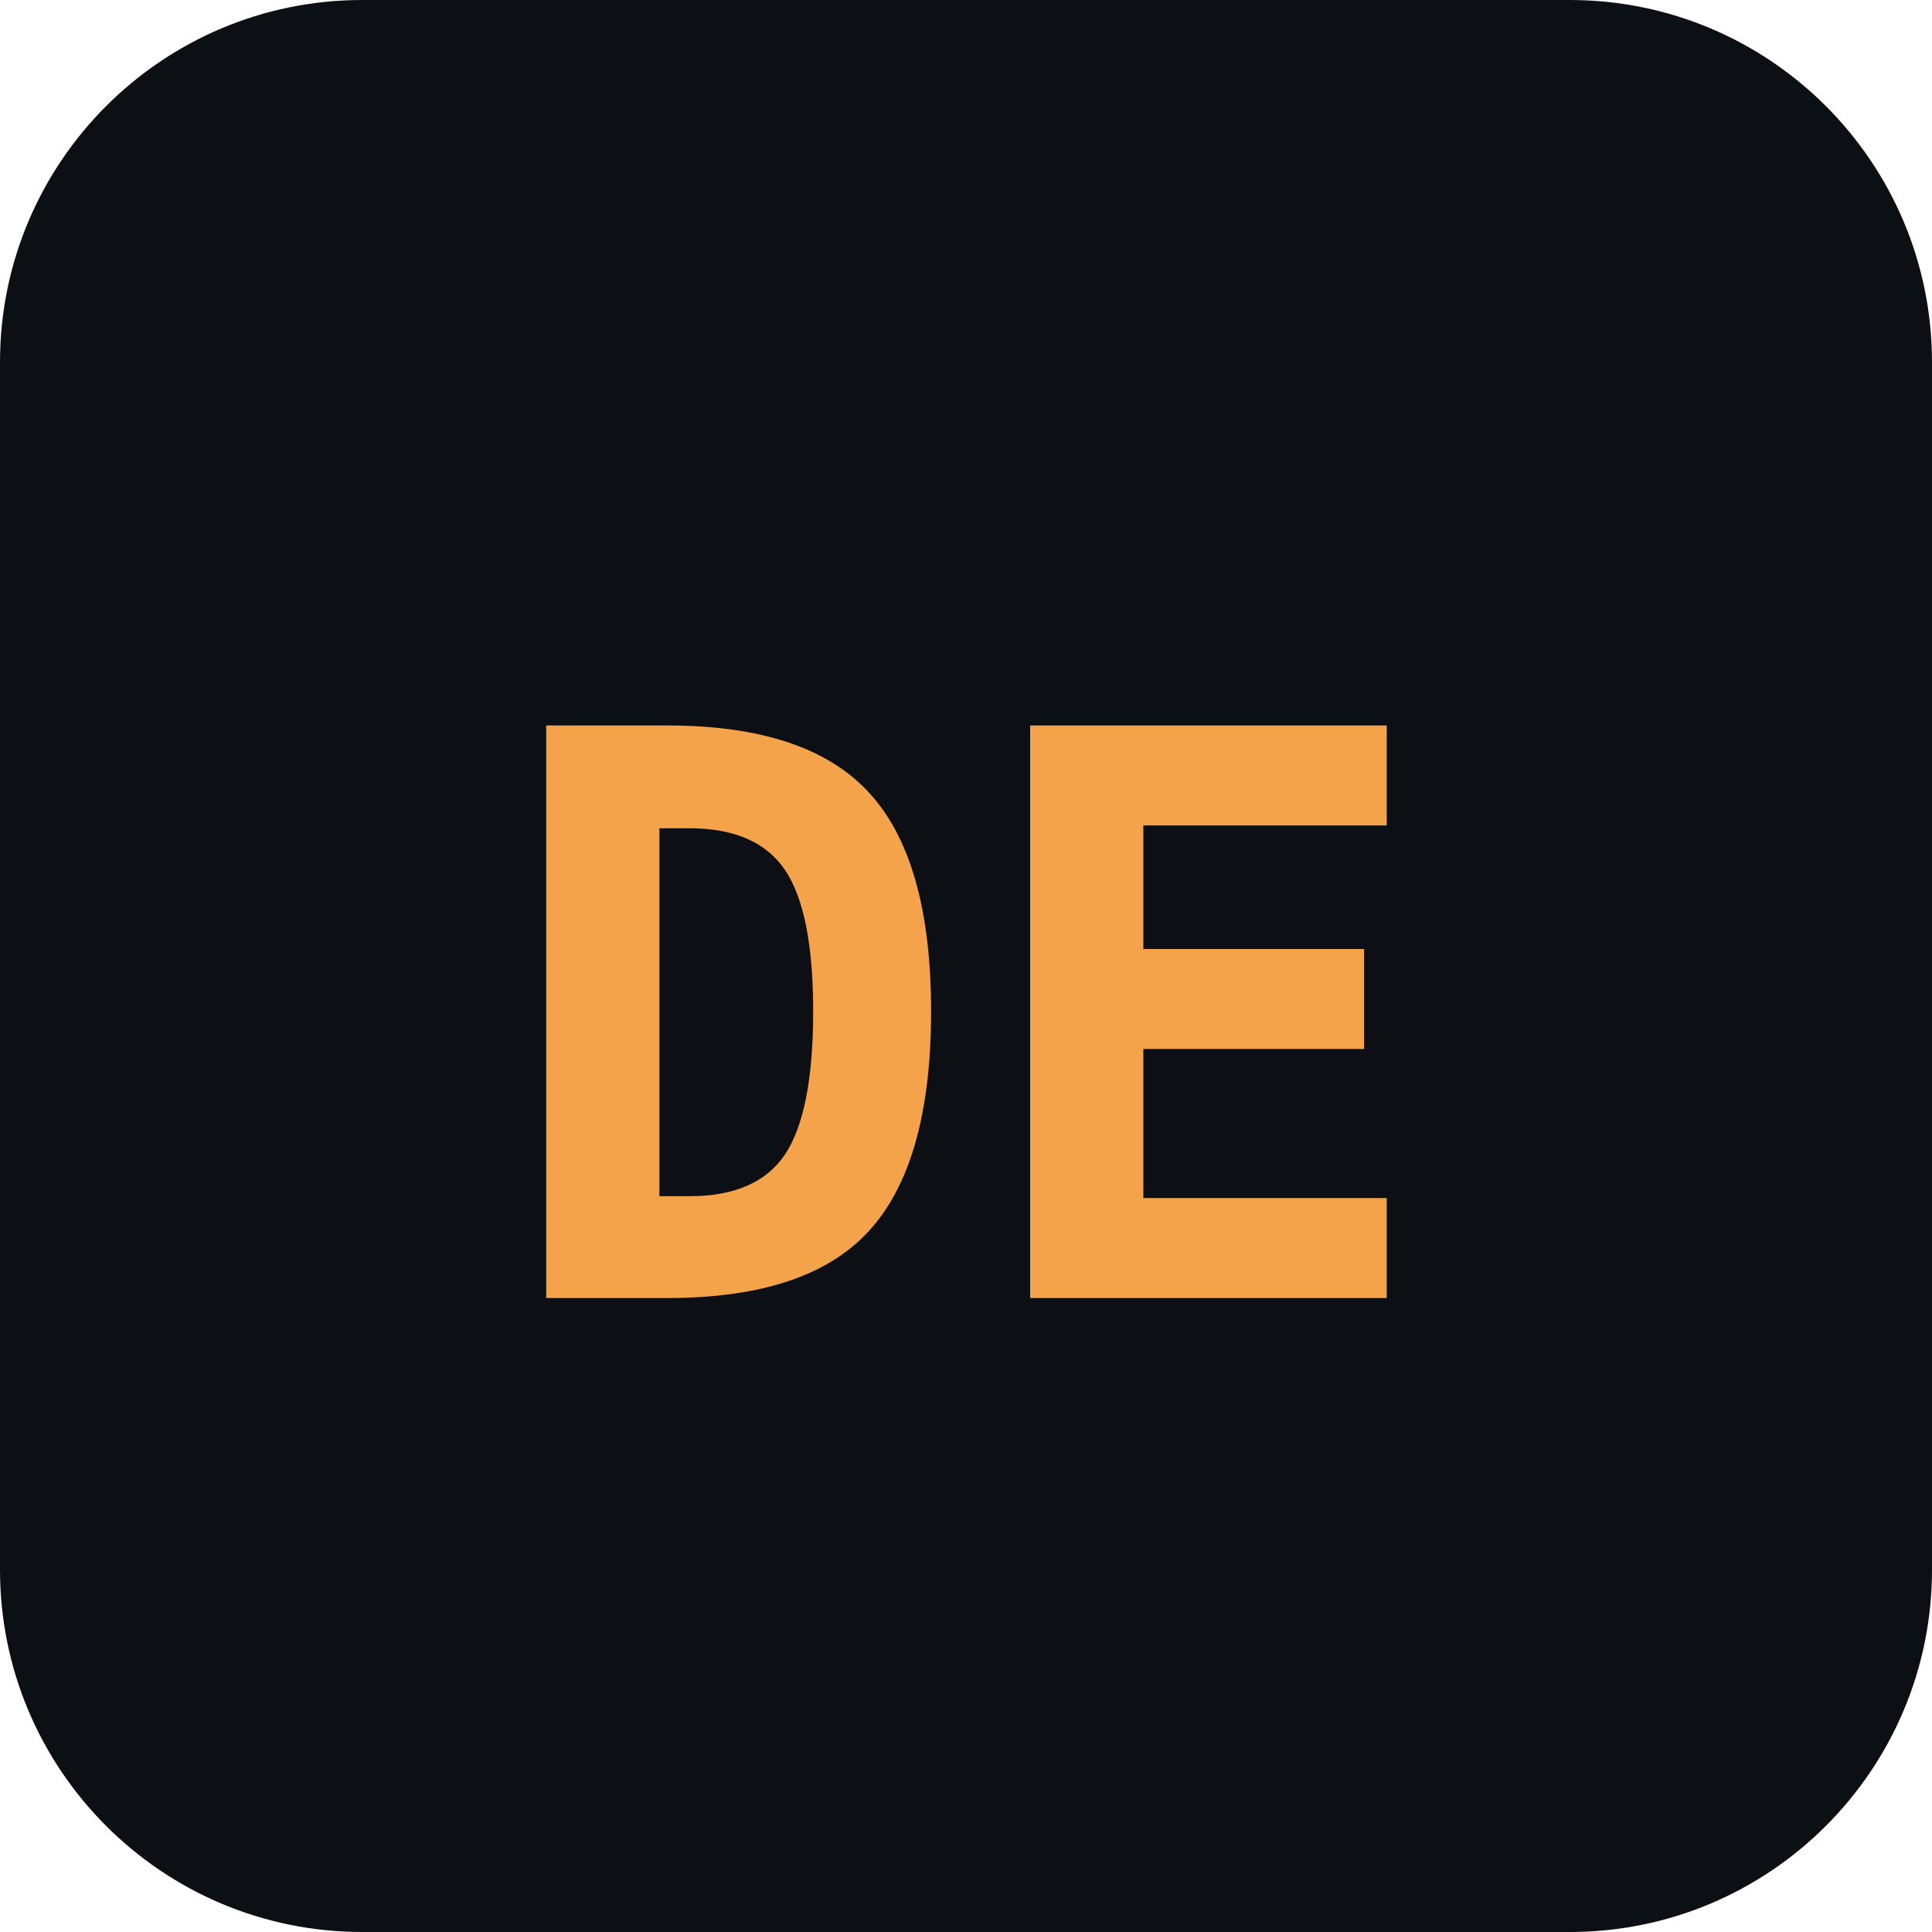
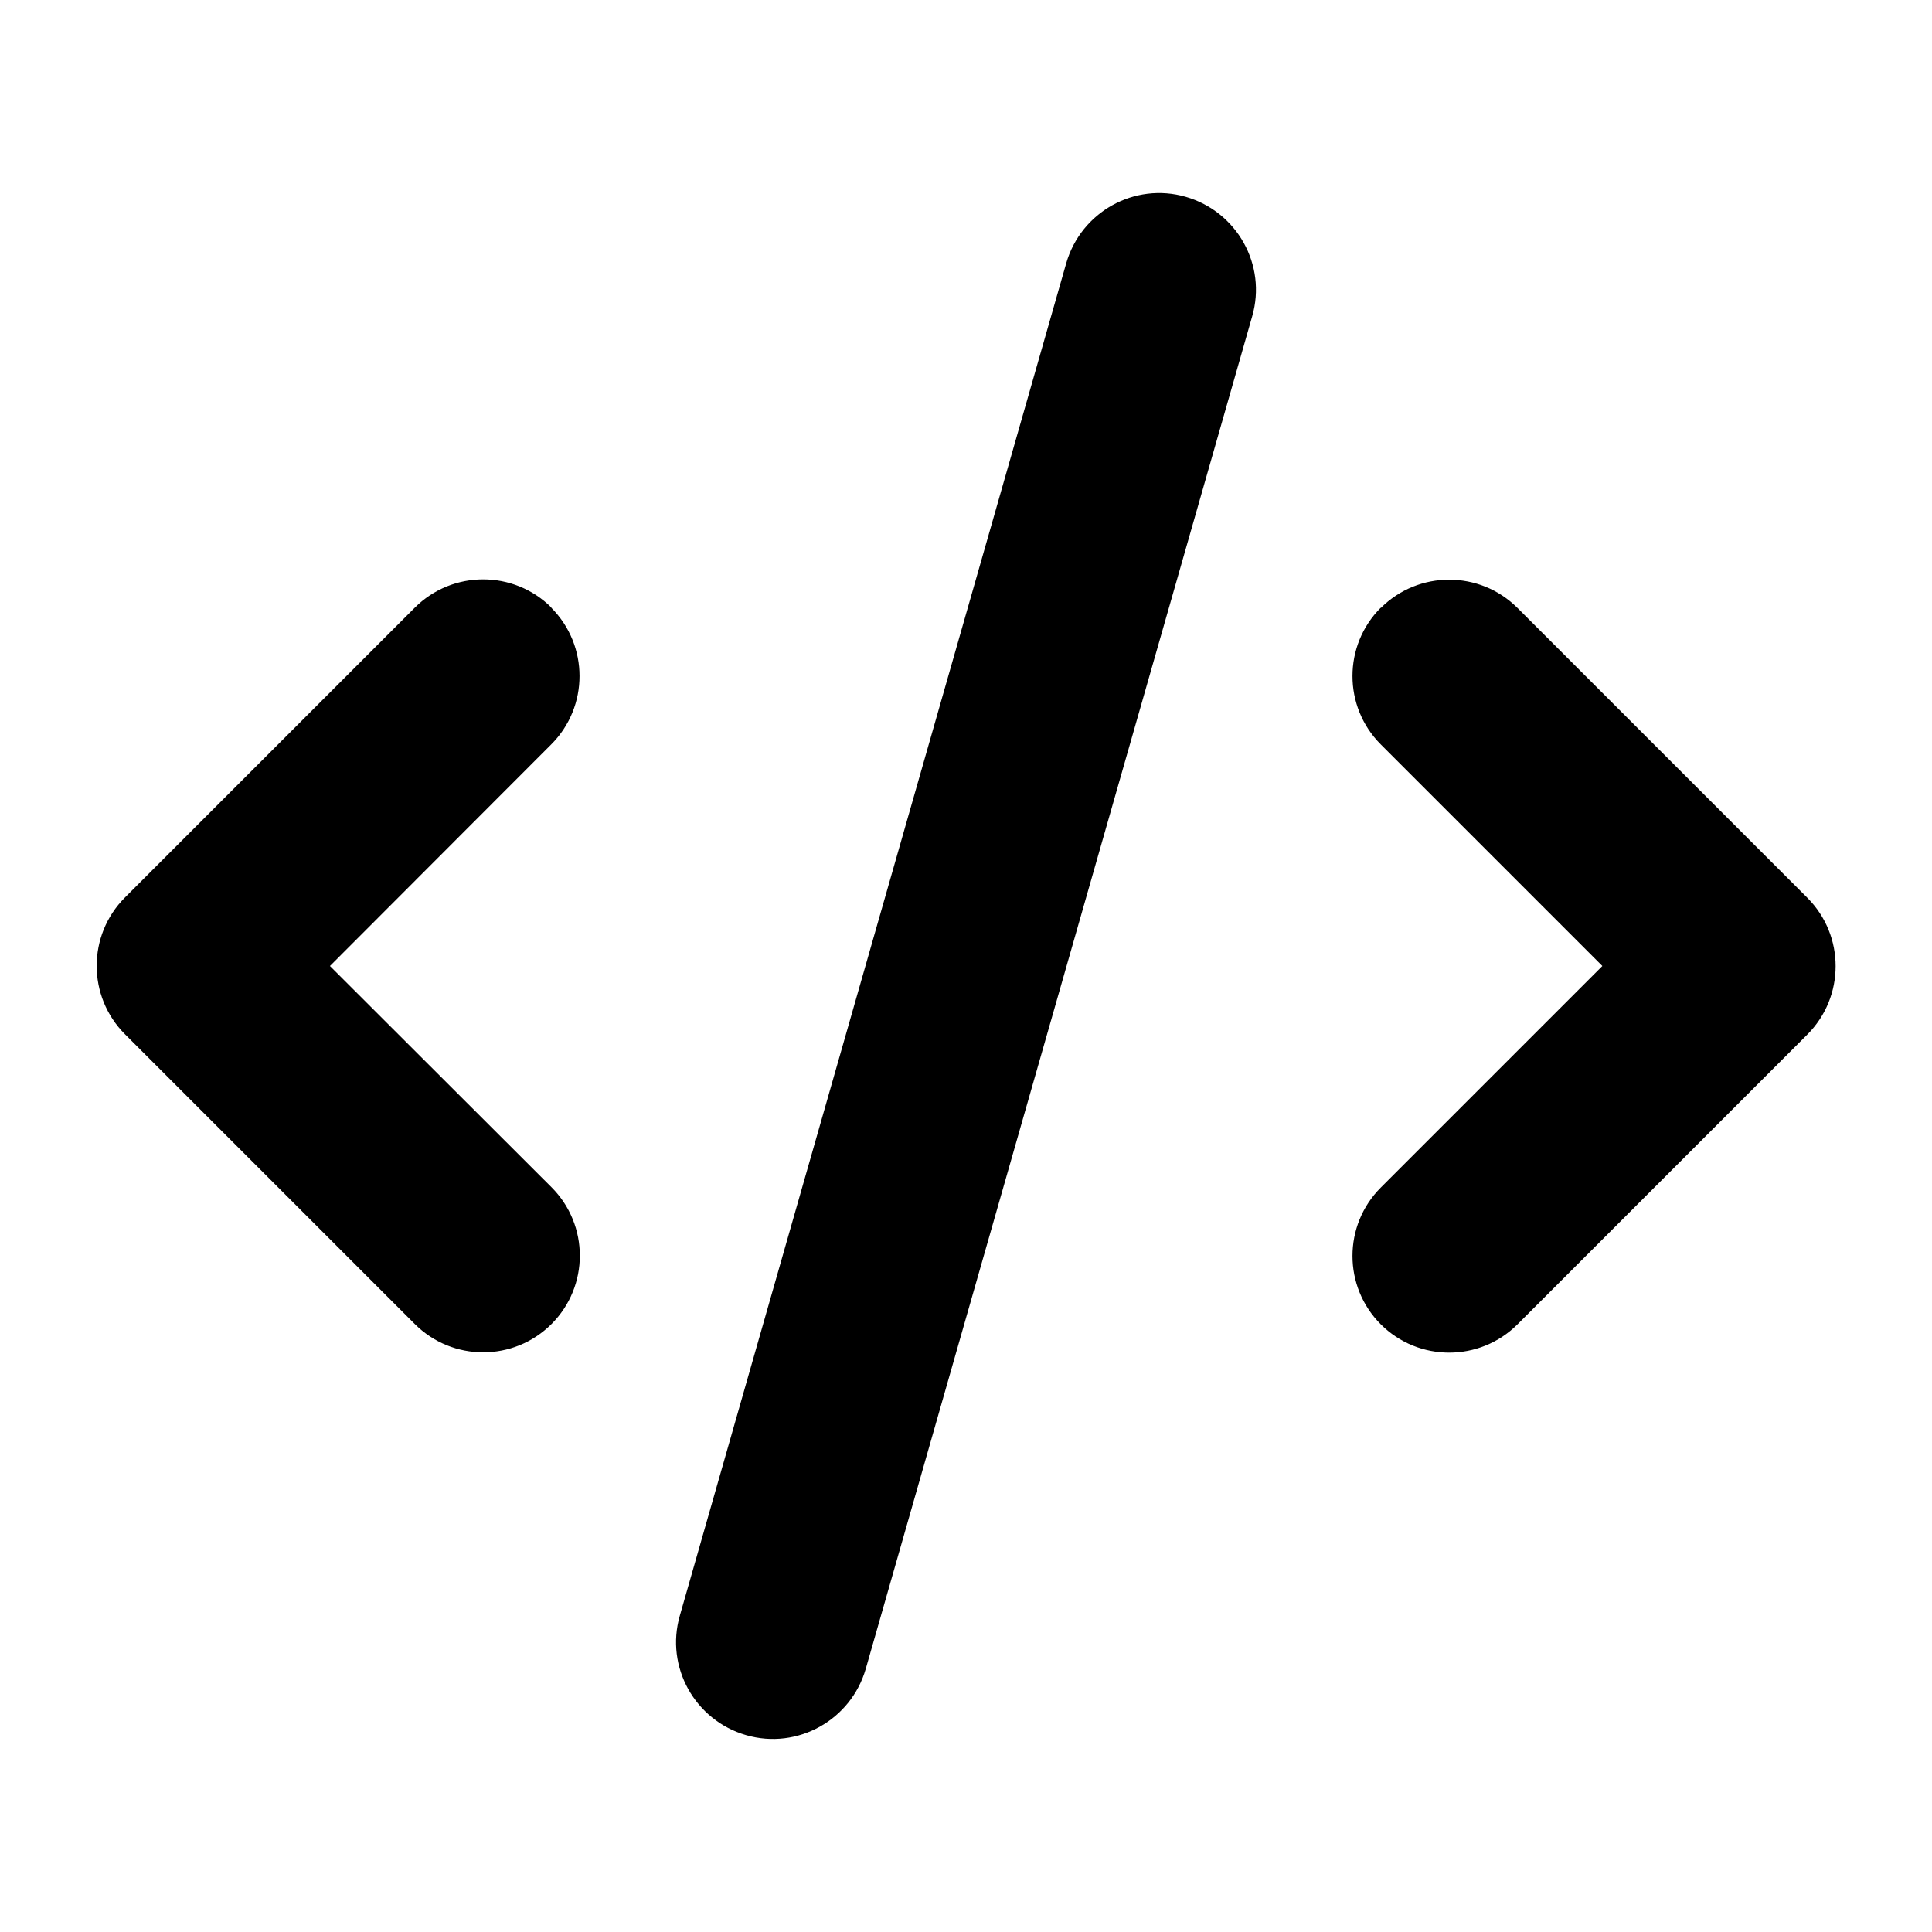
- <svg xmlns="http://www.w3.org/2000/svg" viewBox="0 0 32 32" role="img" aria-label="DE monogram">
-   <rect width="32" height="32" rx="6" fill="#0c1015" />
-   <text x="16" y="21.5" text-anchor="middle" font-family="'JetBrains Mono', 'SFMono-Regular', Consolas, monospace" font-size="13" font-weight="700" fill="#f4a34b">DE</text>
+ <svg xmlns="http://www.w3.org/2000/svg" viewBox="0 0 640 640">
+   <path d="M392.8 65.2C375.8 60.3 358.1 70.2 353.2 87.2L225.2 535.2C220.3 552.2 230.2 569.9 247.2 574.8C264.2 579.7 281.9 569.8 286.8 552.8L414.8 104.8C419.7 87.8 409.8 70.1 392.8 65.2zM457.4 201.3C444.9 213.8 444.9 234.1 457.4 246.6L530.8 320L457.4 393.4C444.9 405.9 444.9 426.2 457.4 438.7C469.9 451.2 490.2 451.2 502.7 438.7L598.7 342.7C611.2 330.2 611.2 309.9 598.7 297.4L502.7 201.4C490.2 188.9 469.9 188.9 457.4 201.4zM182.7 201.3C170.2 188.8 149.9 188.8 137.4 201.3L41.4 297.3C28.9 309.8 28.9 330.1 41.4 342.6L137.4 438.6C149.9 451.1 170.2 451.1 182.7 438.6C195.2 426.1 195.2 405.8 182.7 393.3L109.3 320L182.6 246.6C195.1 234.1 195.1 213.8 182.6 201.3z" />
</svg>
